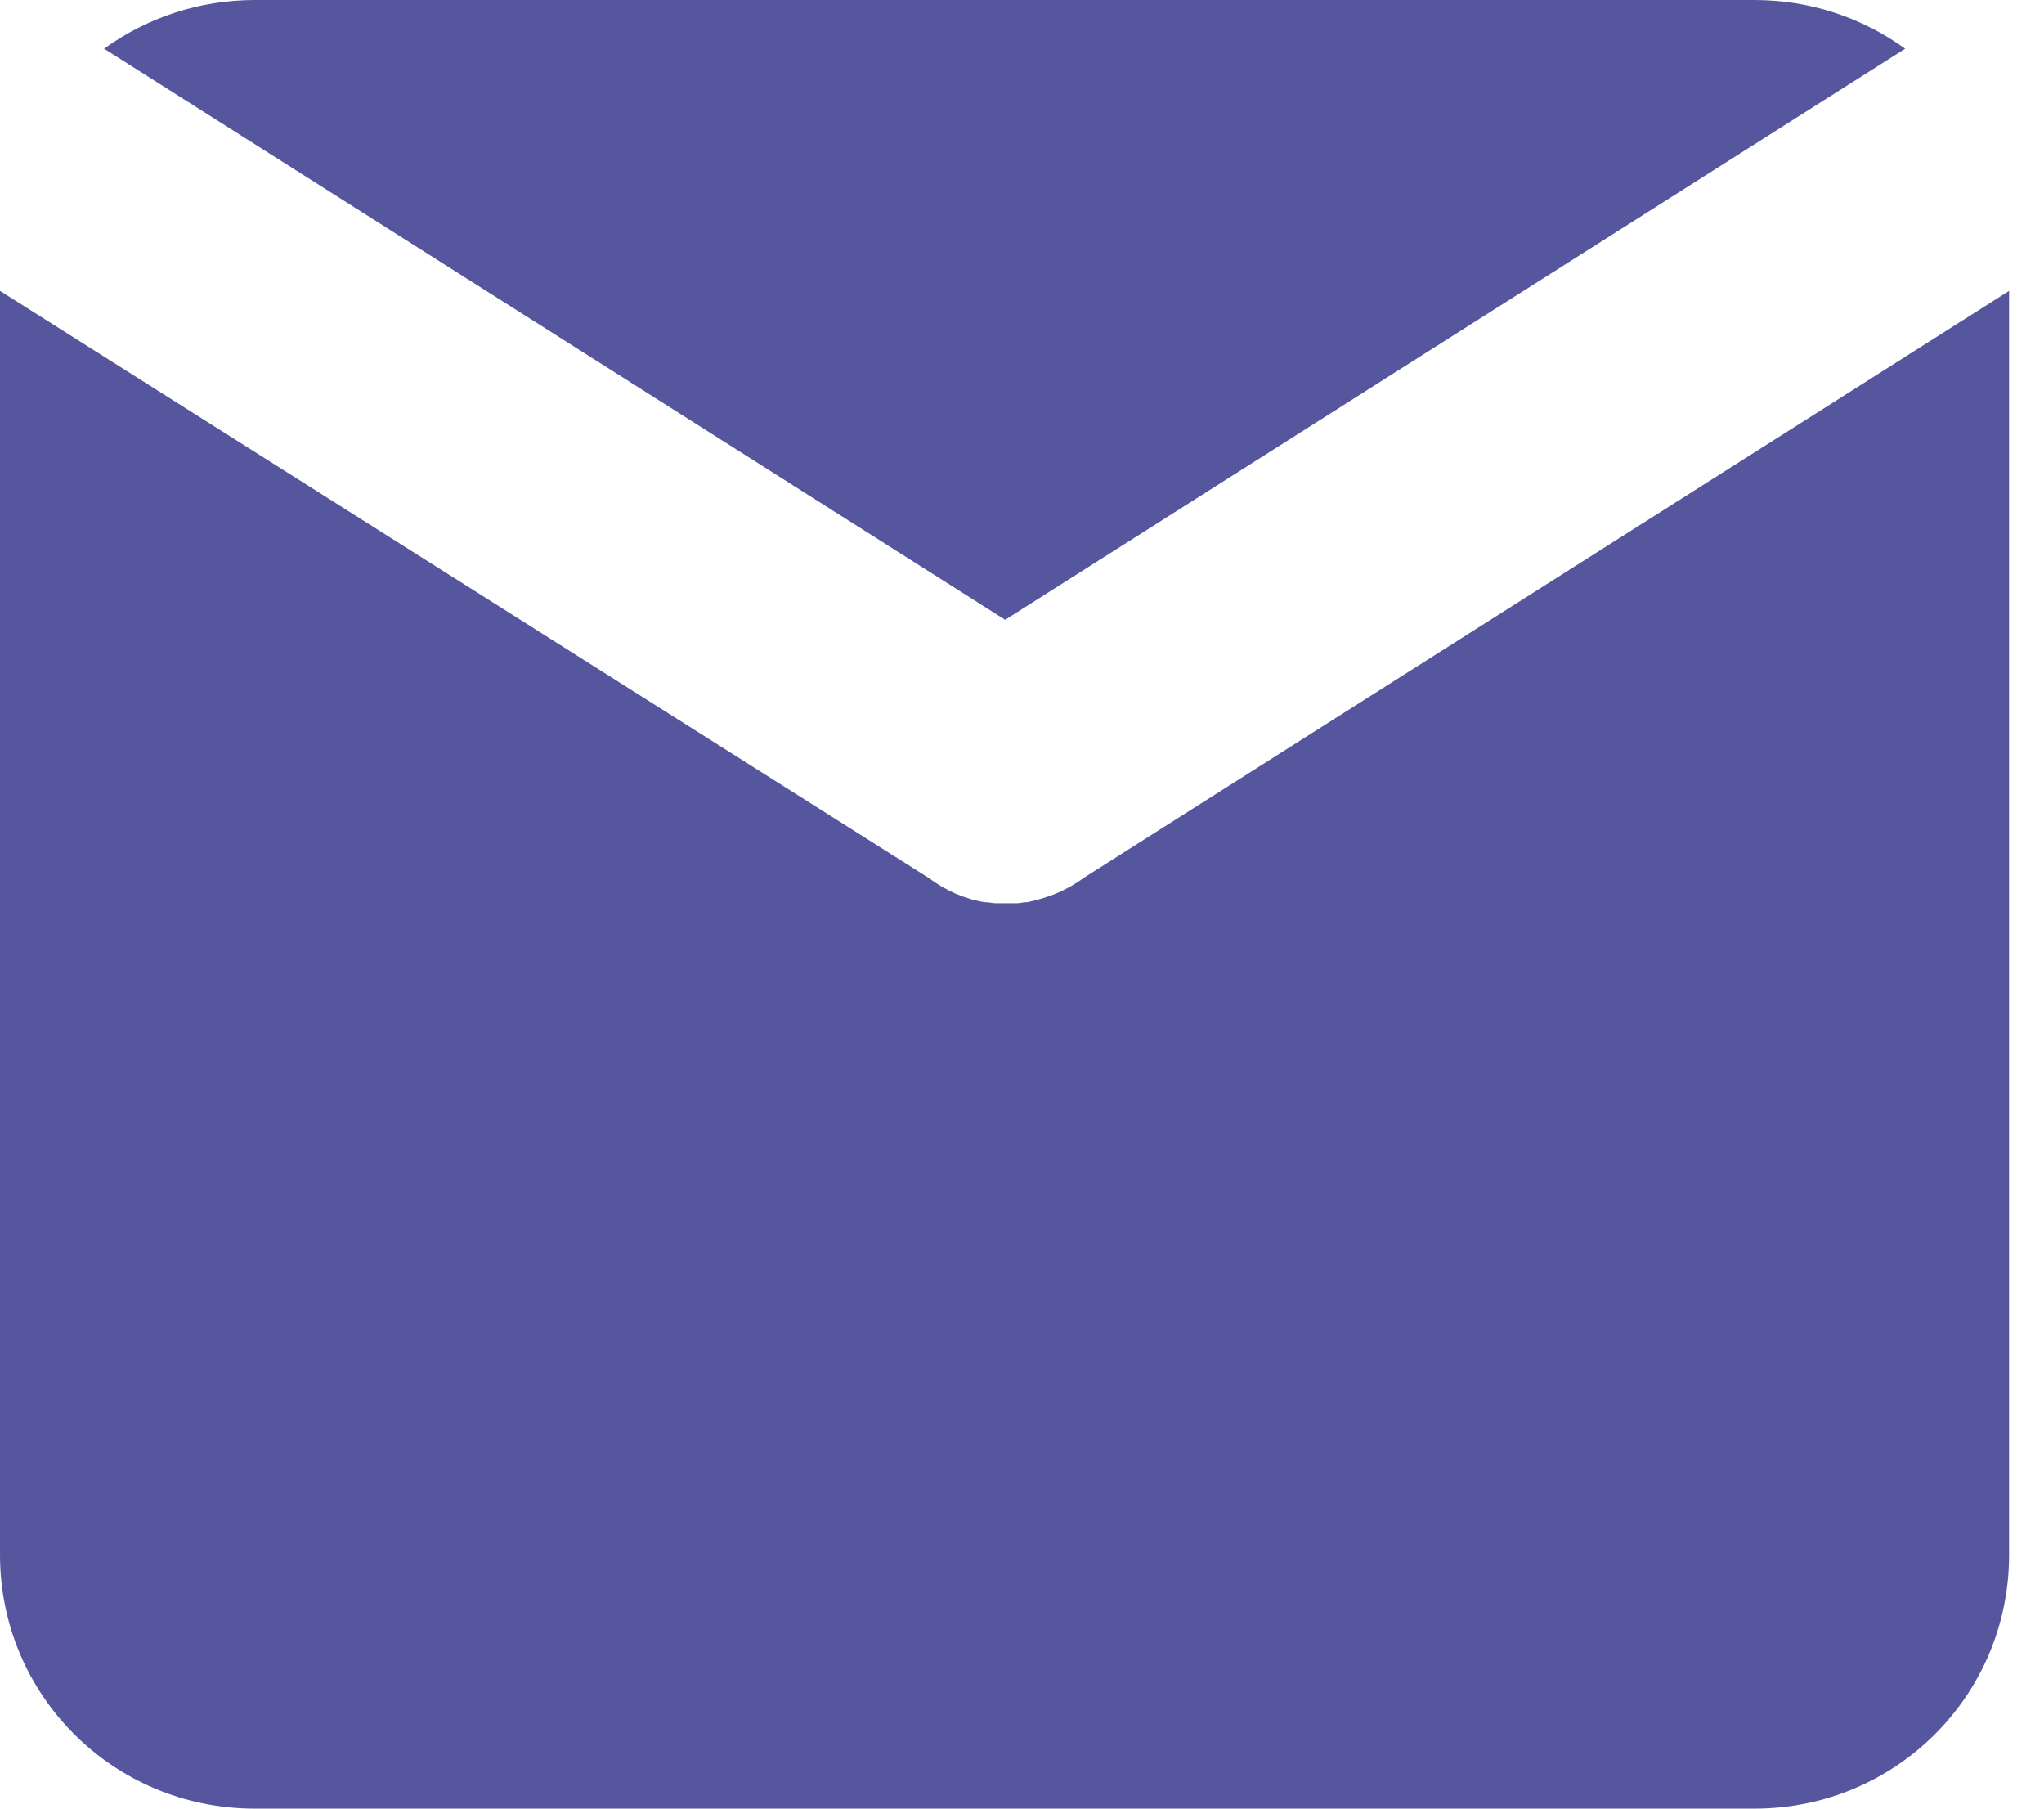
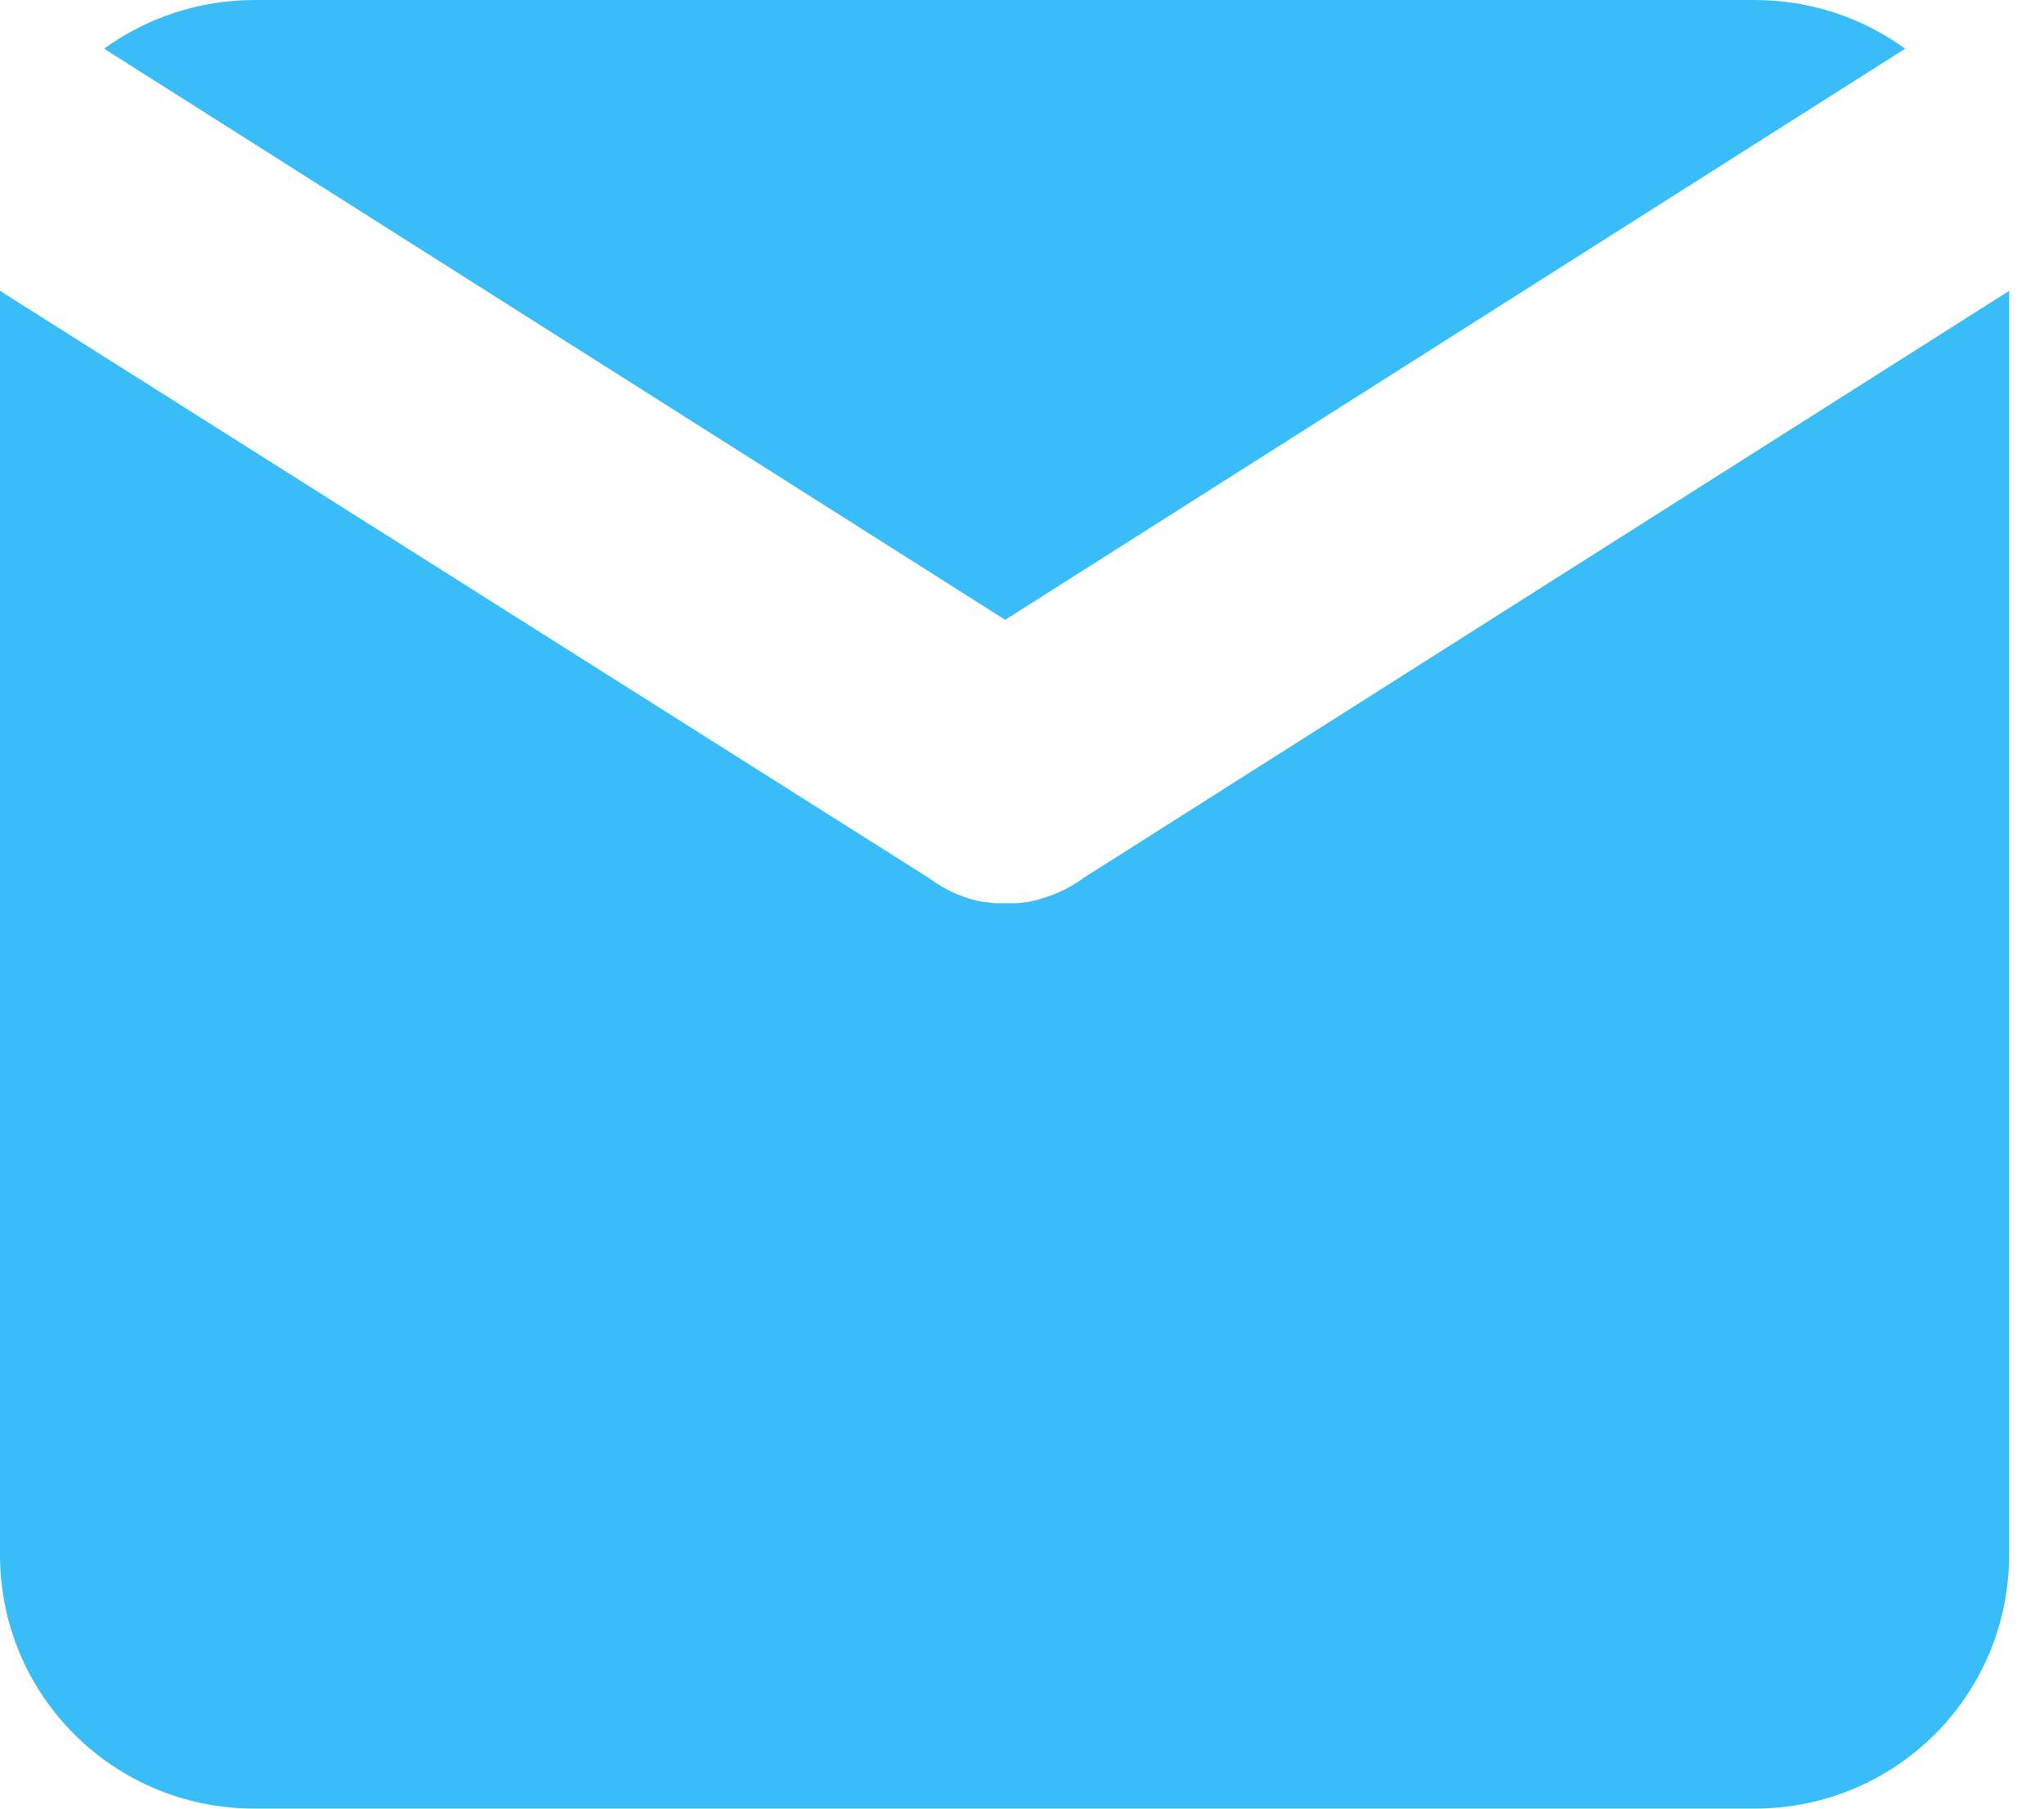
<svg xmlns="http://www.w3.org/2000/svg" width="26" height="23" viewBox="0 0 26 23" fill="none">
-   <path d="M12.786 7.882L24.234 0.619C23.694 0.229 23.033 0 22.317 0H3.241C2.526 0 1.864 0.229 1.324 0.619L12.786 7.882Z" fill="#55569E" />
-   <path d="M13.784 11.164C13.568 11.325 13.325 11.419 13.068 11.473H13.055C13.014 11.473 12.974 11.486 12.933 11.486C12.92 11.486 12.893 11.486 12.879 11.486C12.852 11.486 12.825 11.486 12.798 11.486C12.771 11.486 12.744 11.486 12.717 11.486C12.704 11.486 12.677 11.486 12.663 11.486C12.623 11.486 12.582 11.473 12.542 11.473H12.528C12.272 11.433 12.029 11.325 11.813 11.164L0 3.699V5.461V8.77V9.536V19.772C0 21.561 1.445 23 3.24 23H22.316C24.112 23 25.556 21.561 25.556 19.772V9.536V8.77V5.461V3.699L13.784 11.164Z" fill="#55569E" />
+   <path d="M12.786 7.882L24.234 0.619C23.694 0.229 23.033 0 22.317 0H3.241C2.526 0 1.864 0.229 1.324 0.619L12.786 7.882Z" fill="#38bdf8" />
+   <path d="M13.784 11.164C13.568 11.325 13.325 11.419 13.068 11.473H13.055C13.014 11.473 12.974 11.486 12.933 11.486C12.92 11.486 12.893 11.486 12.879 11.486C12.852 11.486 12.825 11.486 12.798 11.486C12.771 11.486 12.744 11.486 12.717 11.486C12.704 11.486 12.677 11.486 12.663 11.486C12.623 11.486 12.582 11.473 12.542 11.473H12.528C12.272 11.433 12.029 11.325 11.813 11.164L0 3.699V5.461V8.77V9.536V19.772C0 21.561 1.445 23 3.24 23H22.316C24.112 23 25.556 21.561 25.556 19.772V9.536V8.77V5.461V3.699L13.784 11.164Z" fill="#38bdf8" />
</svg>
